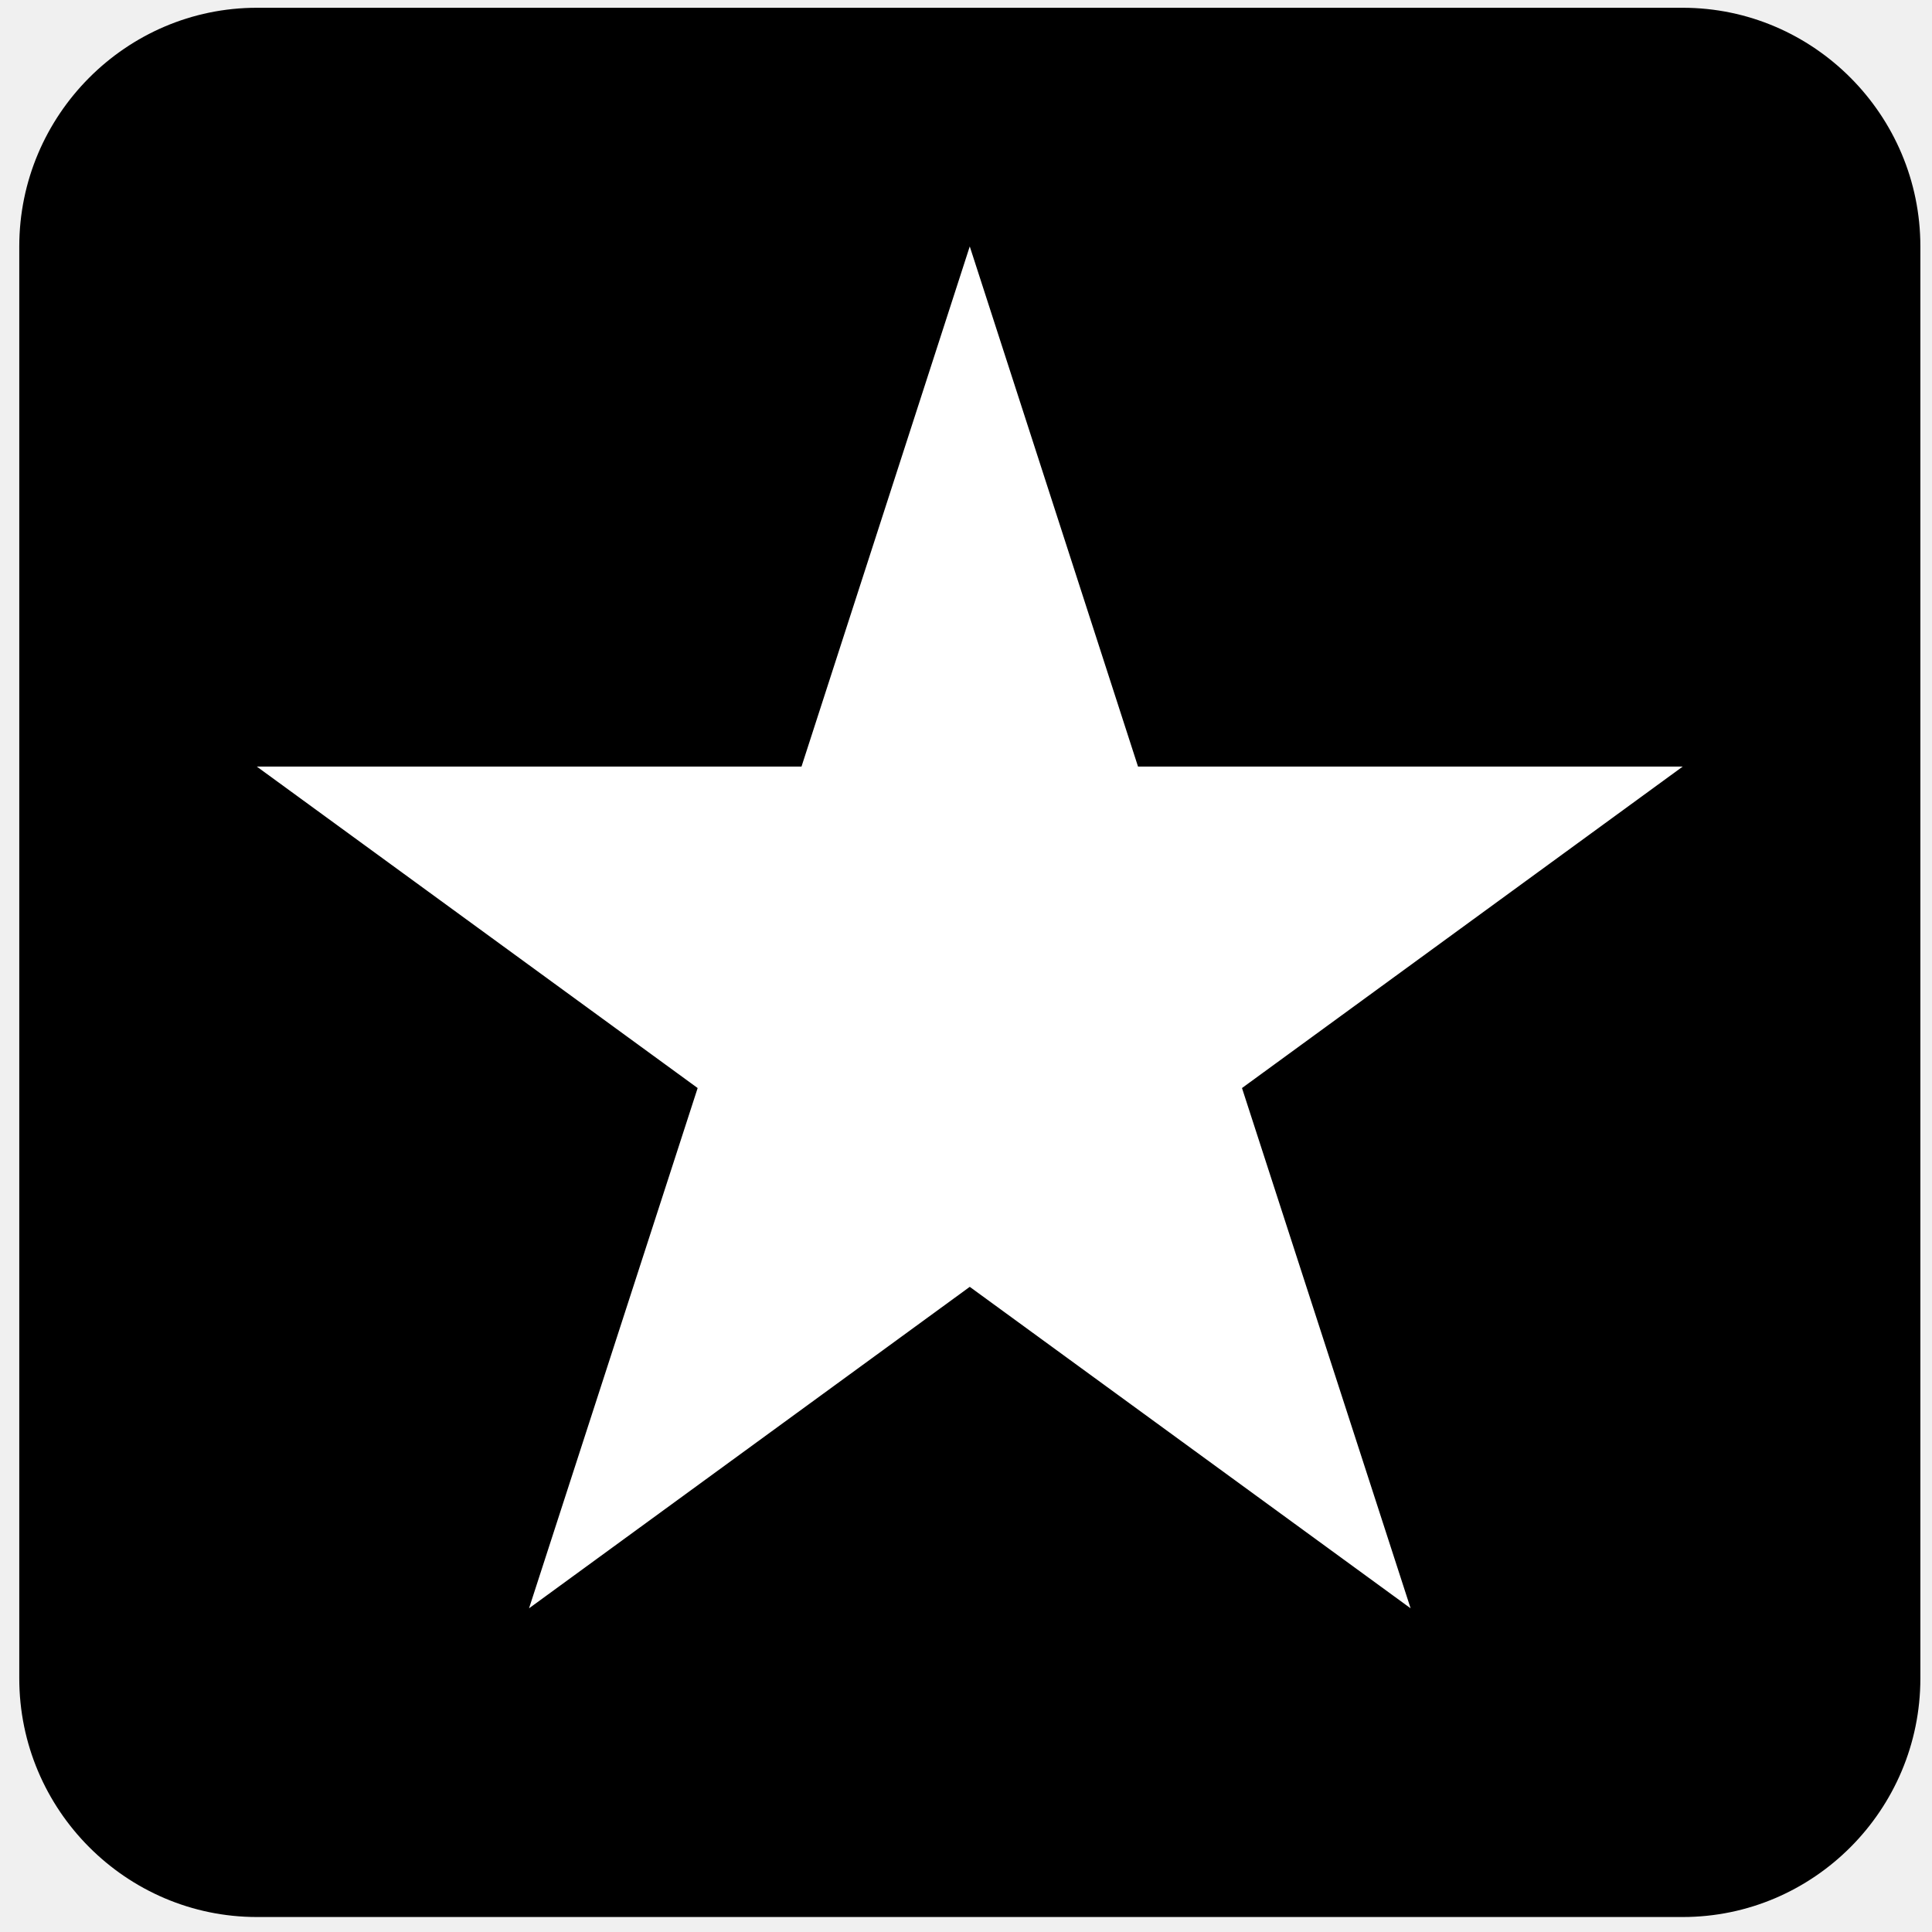
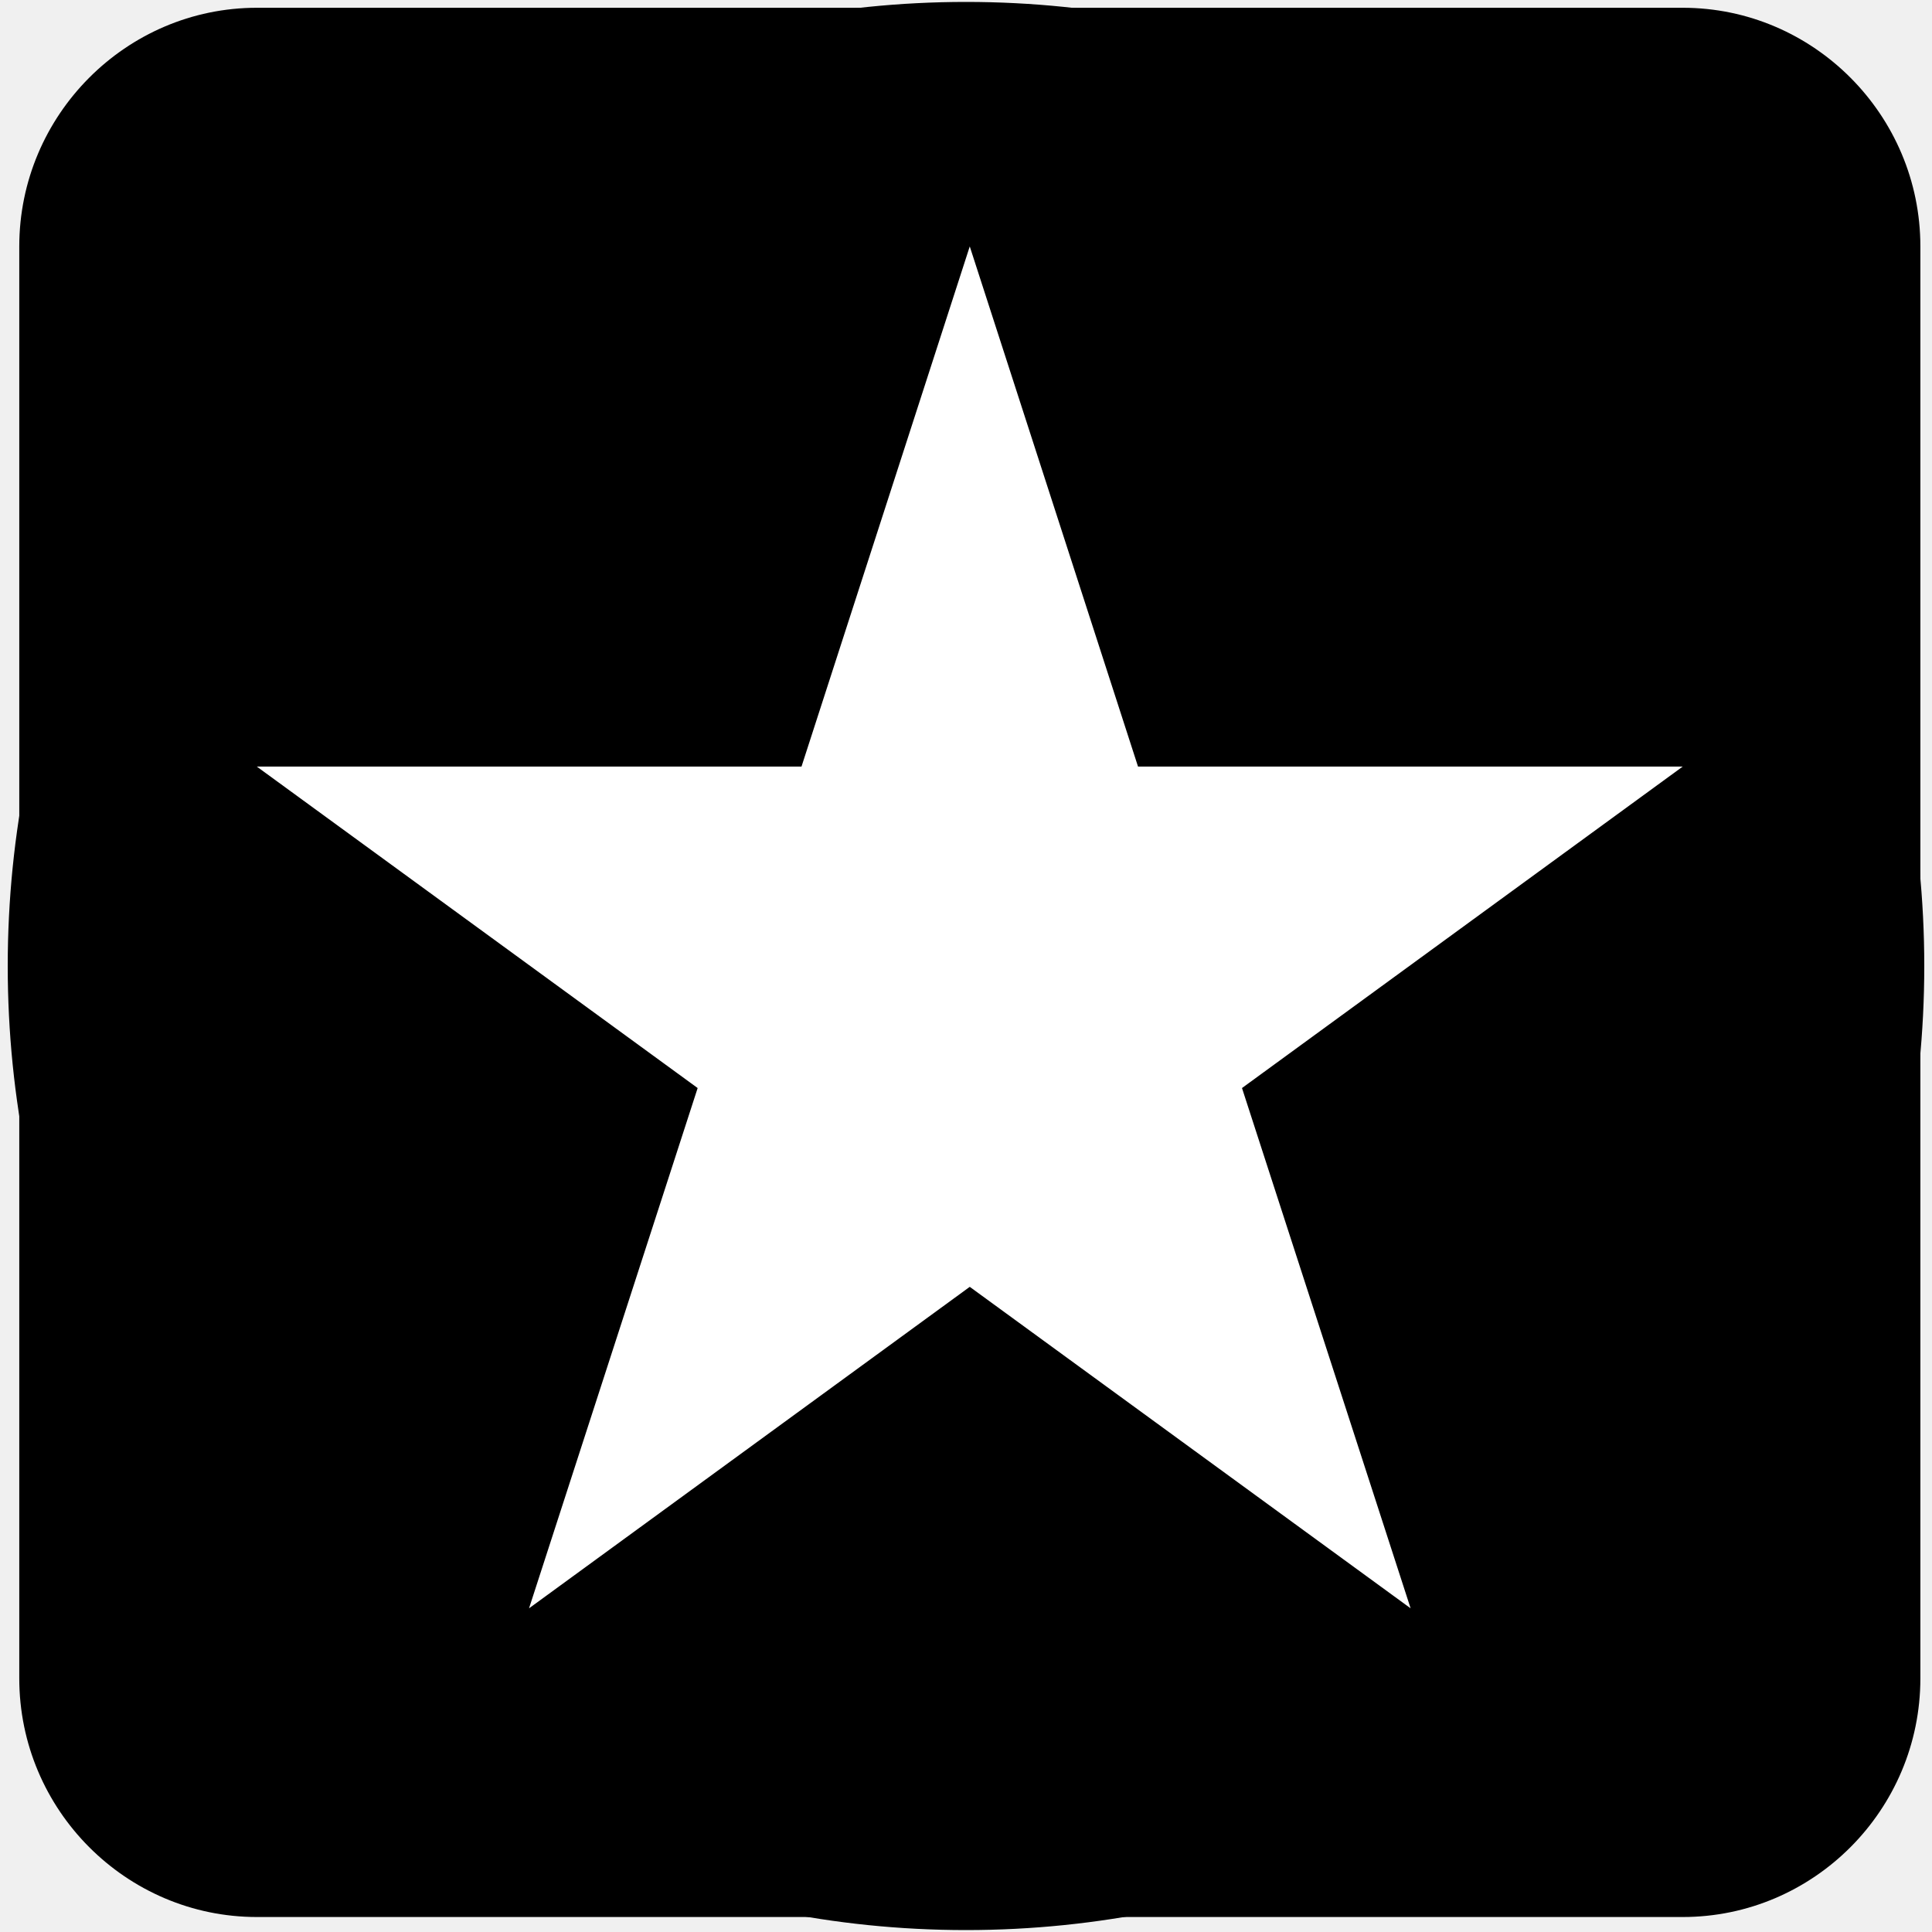
<svg xmlns="http://www.w3.org/2000/svg" width="500" height="500">
  <g>
    <rect fill="none" id="canvas_background" height="502" width="502" y="-1" x="-1" />
    <g display="none" overflow="visible" y="0" x="0" height="100%" width="100%" id="canvasGrid">
      <rect fill="url(#gridpattern)" stroke-width="0" y="0" x="0" height="100%" width="100%" />
    </g>
  </g>
  <g>
-     <ellipse stroke="#000" ry="242" rx="240.5" id="svg_1" cy="250" cx="250" stroke-width="0" fill="#fff" />
+     <ellipse stroke="#000" ry="242" rx="240.5" id="svg_1" cy="250" cx="250" stroke-width="15" fill="#fff" />
    <defs>
      <style>.cls-1{fill:#373737;}</style>
    </defs>
    <g stroke="null" transform="translate(146,-530) " id="svg_55">
      <g stroke="null" transform="matrix(30.81459,0,0,30.94445,-195.0271,1048.176) " id="svg_53">
        <defs stroke="null" transform="translate(4.786692,0) translate(0,-17.14362) translate(-4.244611,0.06610052) translate(8.113748,0.6610051) translate(5.131464,-9.981177) translate(5.179853,-6.224616) translate(-4.442111,-0.06750422) translate(-2.847744,-0.4725295) translate(0.009215999,0) translate(0,-0.01350084) translate(0.018432,0) translate(0.423936,5.078016) translate(0.009215999,0) translate(-5.6965,0) translate(0,-5.696) ">
          <rect stroke="null" width="16" id="svg_51" height="16" />
        </defs>
        <path stroke="null" id="svg_54" d="m20.442,-33.794l-11.999,0c-1.101,0 -2,0.9 -2,2l0,12c0,1.102 0.899,2 2,2l11.999,0c1.102,0 2,-0.898 2,-2l0,-12c0,-1.1 -0.898,-2 -2,-2m-2.29,13.413l-3.71,-2.694l-3.709,2.694l1.419,-4.36l-3.71,-2.694l4.584,0l1.416,-4.359l1.416,4.359l4.584,0l-3.709,2.694l1.419,4.36z" />
      </g>
    </g>
    <g stroke="null" id="svg_72">
      <g stroke="null" transform="matrix(30.7521,0,0,30.88195,60.3105,808.6475) " id="svg_70">
        <defs stroke="null" transform="translate(0.03251811,0) translate(-9.190063,-1.610112) translate(9.921825,-4.45909) translate(4.007476,-6.734109) translate(2.946197,-4.865522) translate(2.759167,-4.895909) translate(-3.631104,0.4171423) translate(-3.262464,-3.521172) translate(0.285696,5.243904) translate(0.009215999,0) translate(0.018432,0) translate(0,0.0005124375) translate(0.0000129375,0) translate(-5.6965,0) translate(0,-5.696) ">
          <rect stroke="null" width="16" id="svg_68" height="16" />
        </defs>
        <path stroke="null" id="svg_71" d="m12.2,-26.12l-11.999,0c-1.101,0 -2,0.9 -2,2l0,12c0,1.102 0.899,2 2,2l11.999,0c1.102,0 2,-0.898 2,-2l0,-12c0,-1.1 -0.898,-2 -2,-2m-2.29,13.413l-3.71,-2.694l-3.709,2.694l1.419,-4.36l-3.71,-2.694l4.584,0l1.416,-4.359l1.416,4.359l4.584,0l-3.709,2.694l1.419,4.36z" />
      </g>
    </g>
  </g>
</svg>
